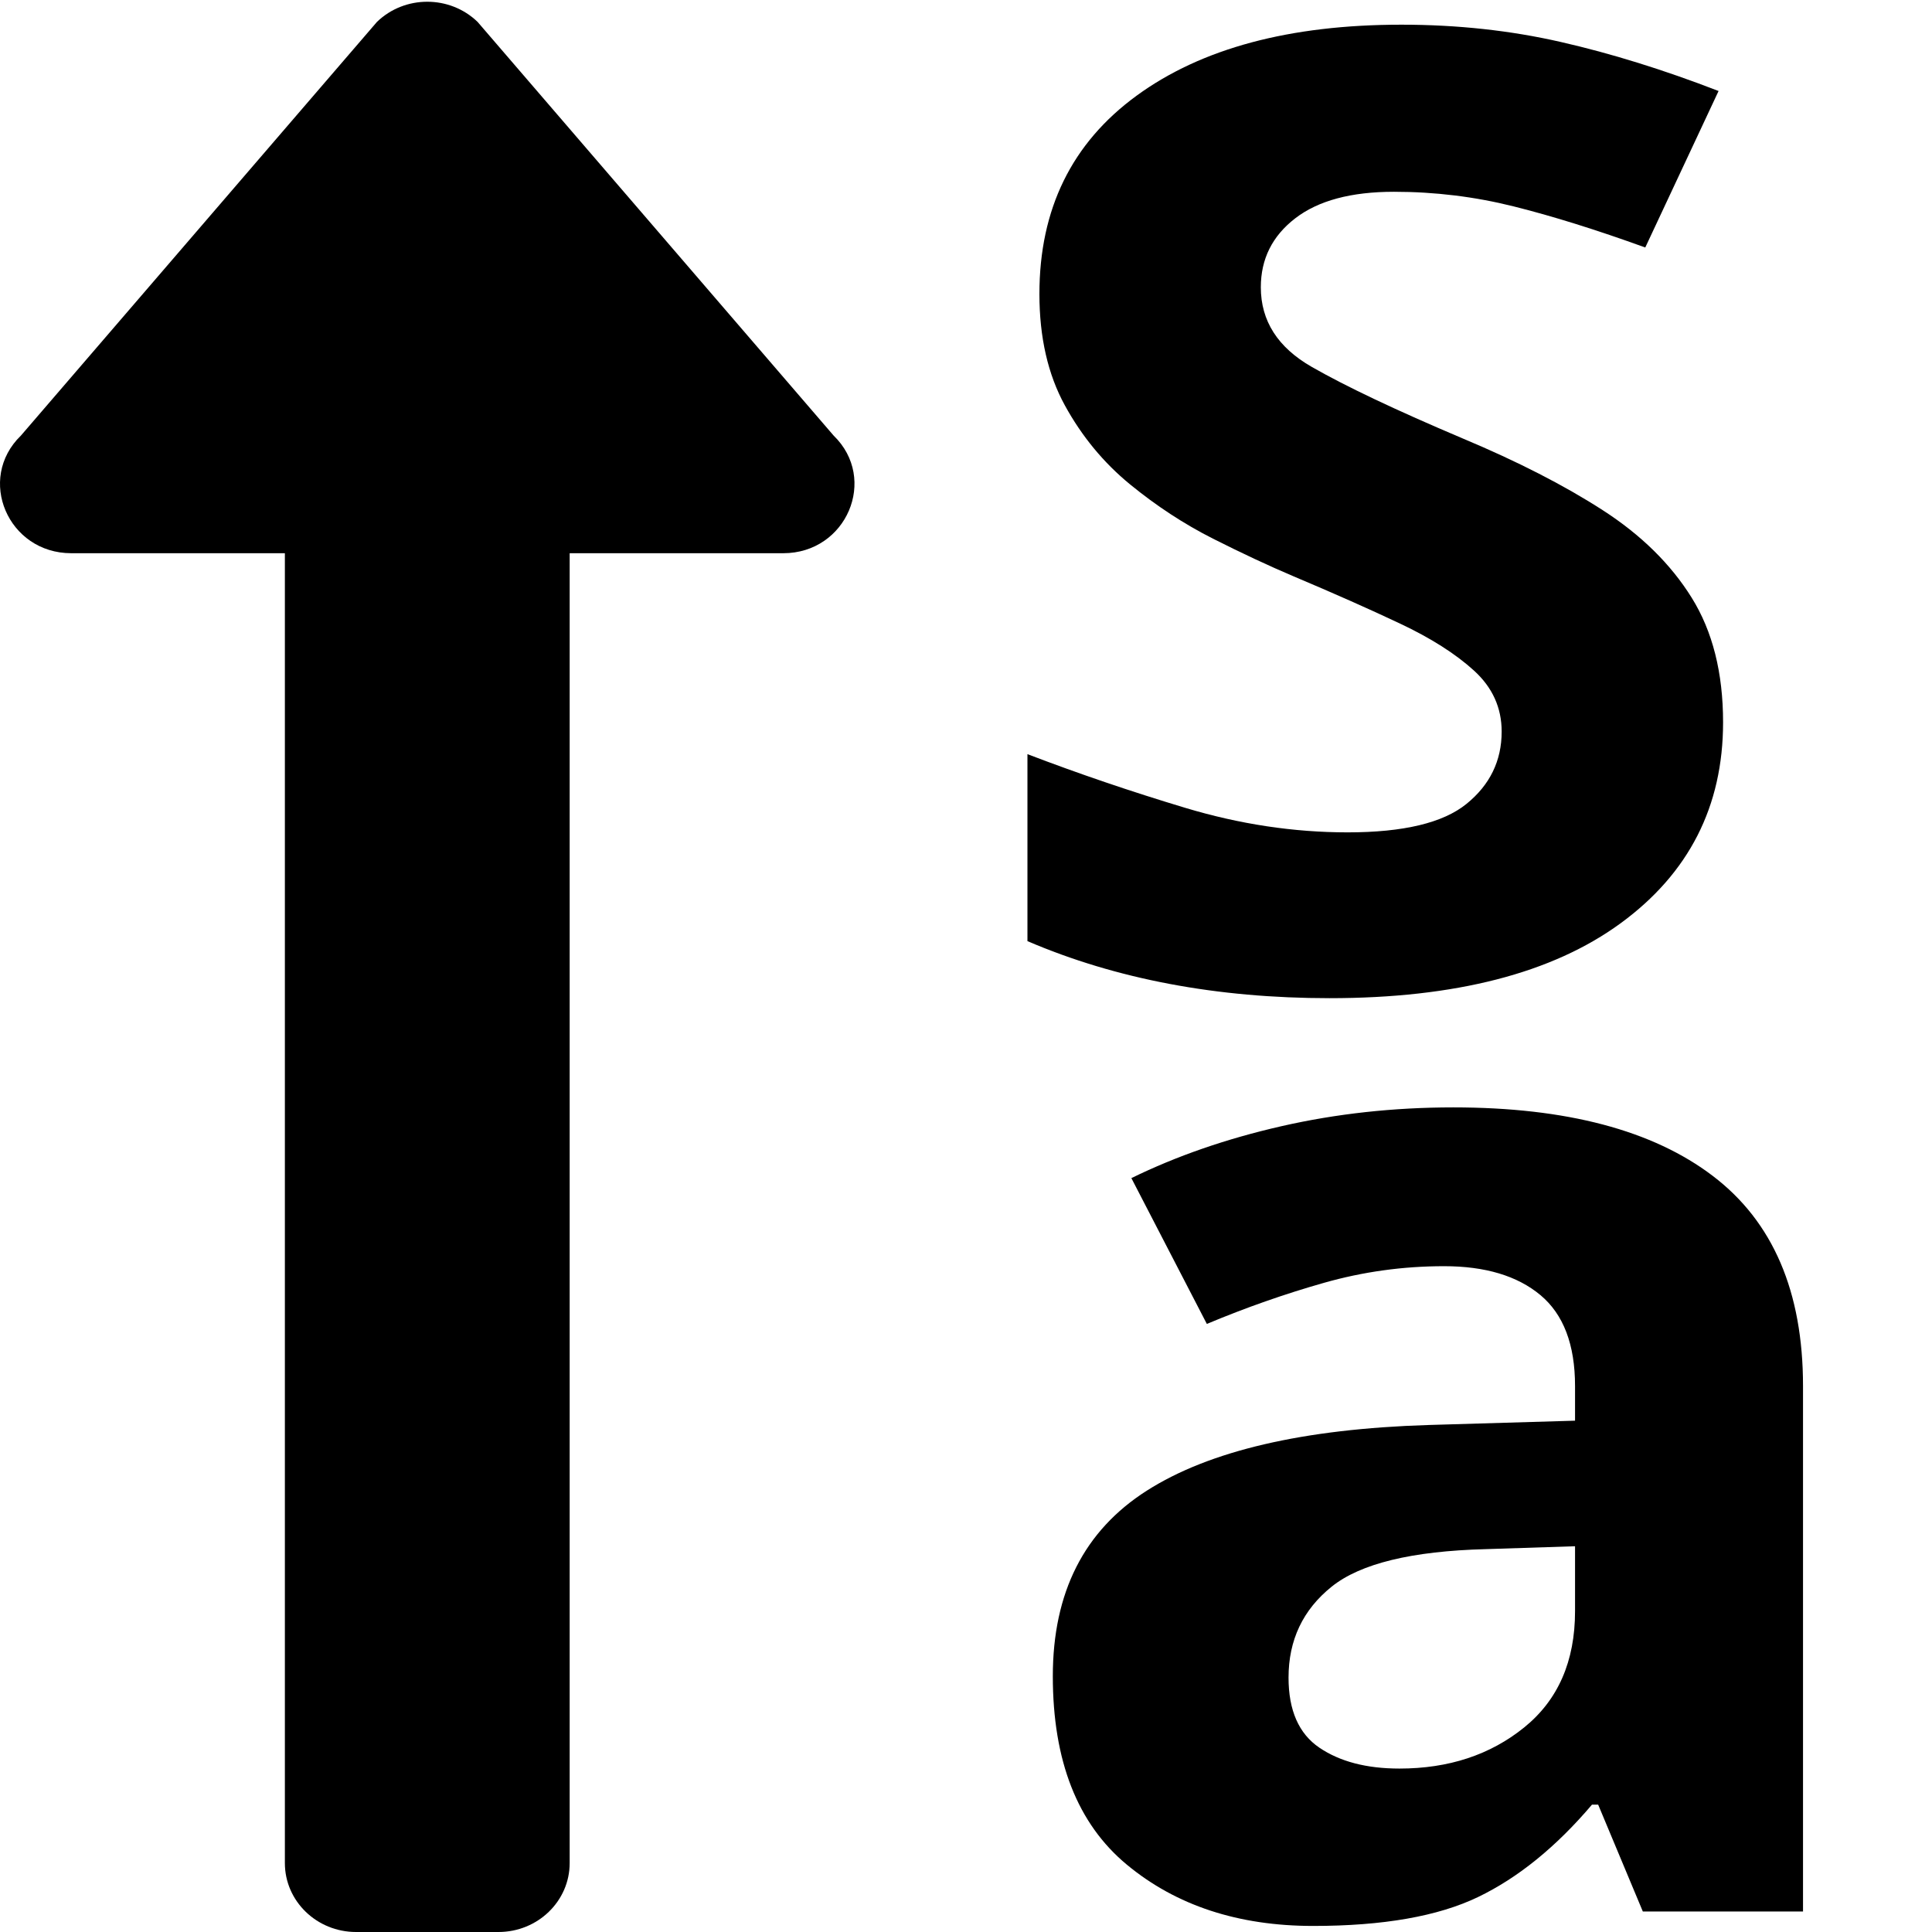
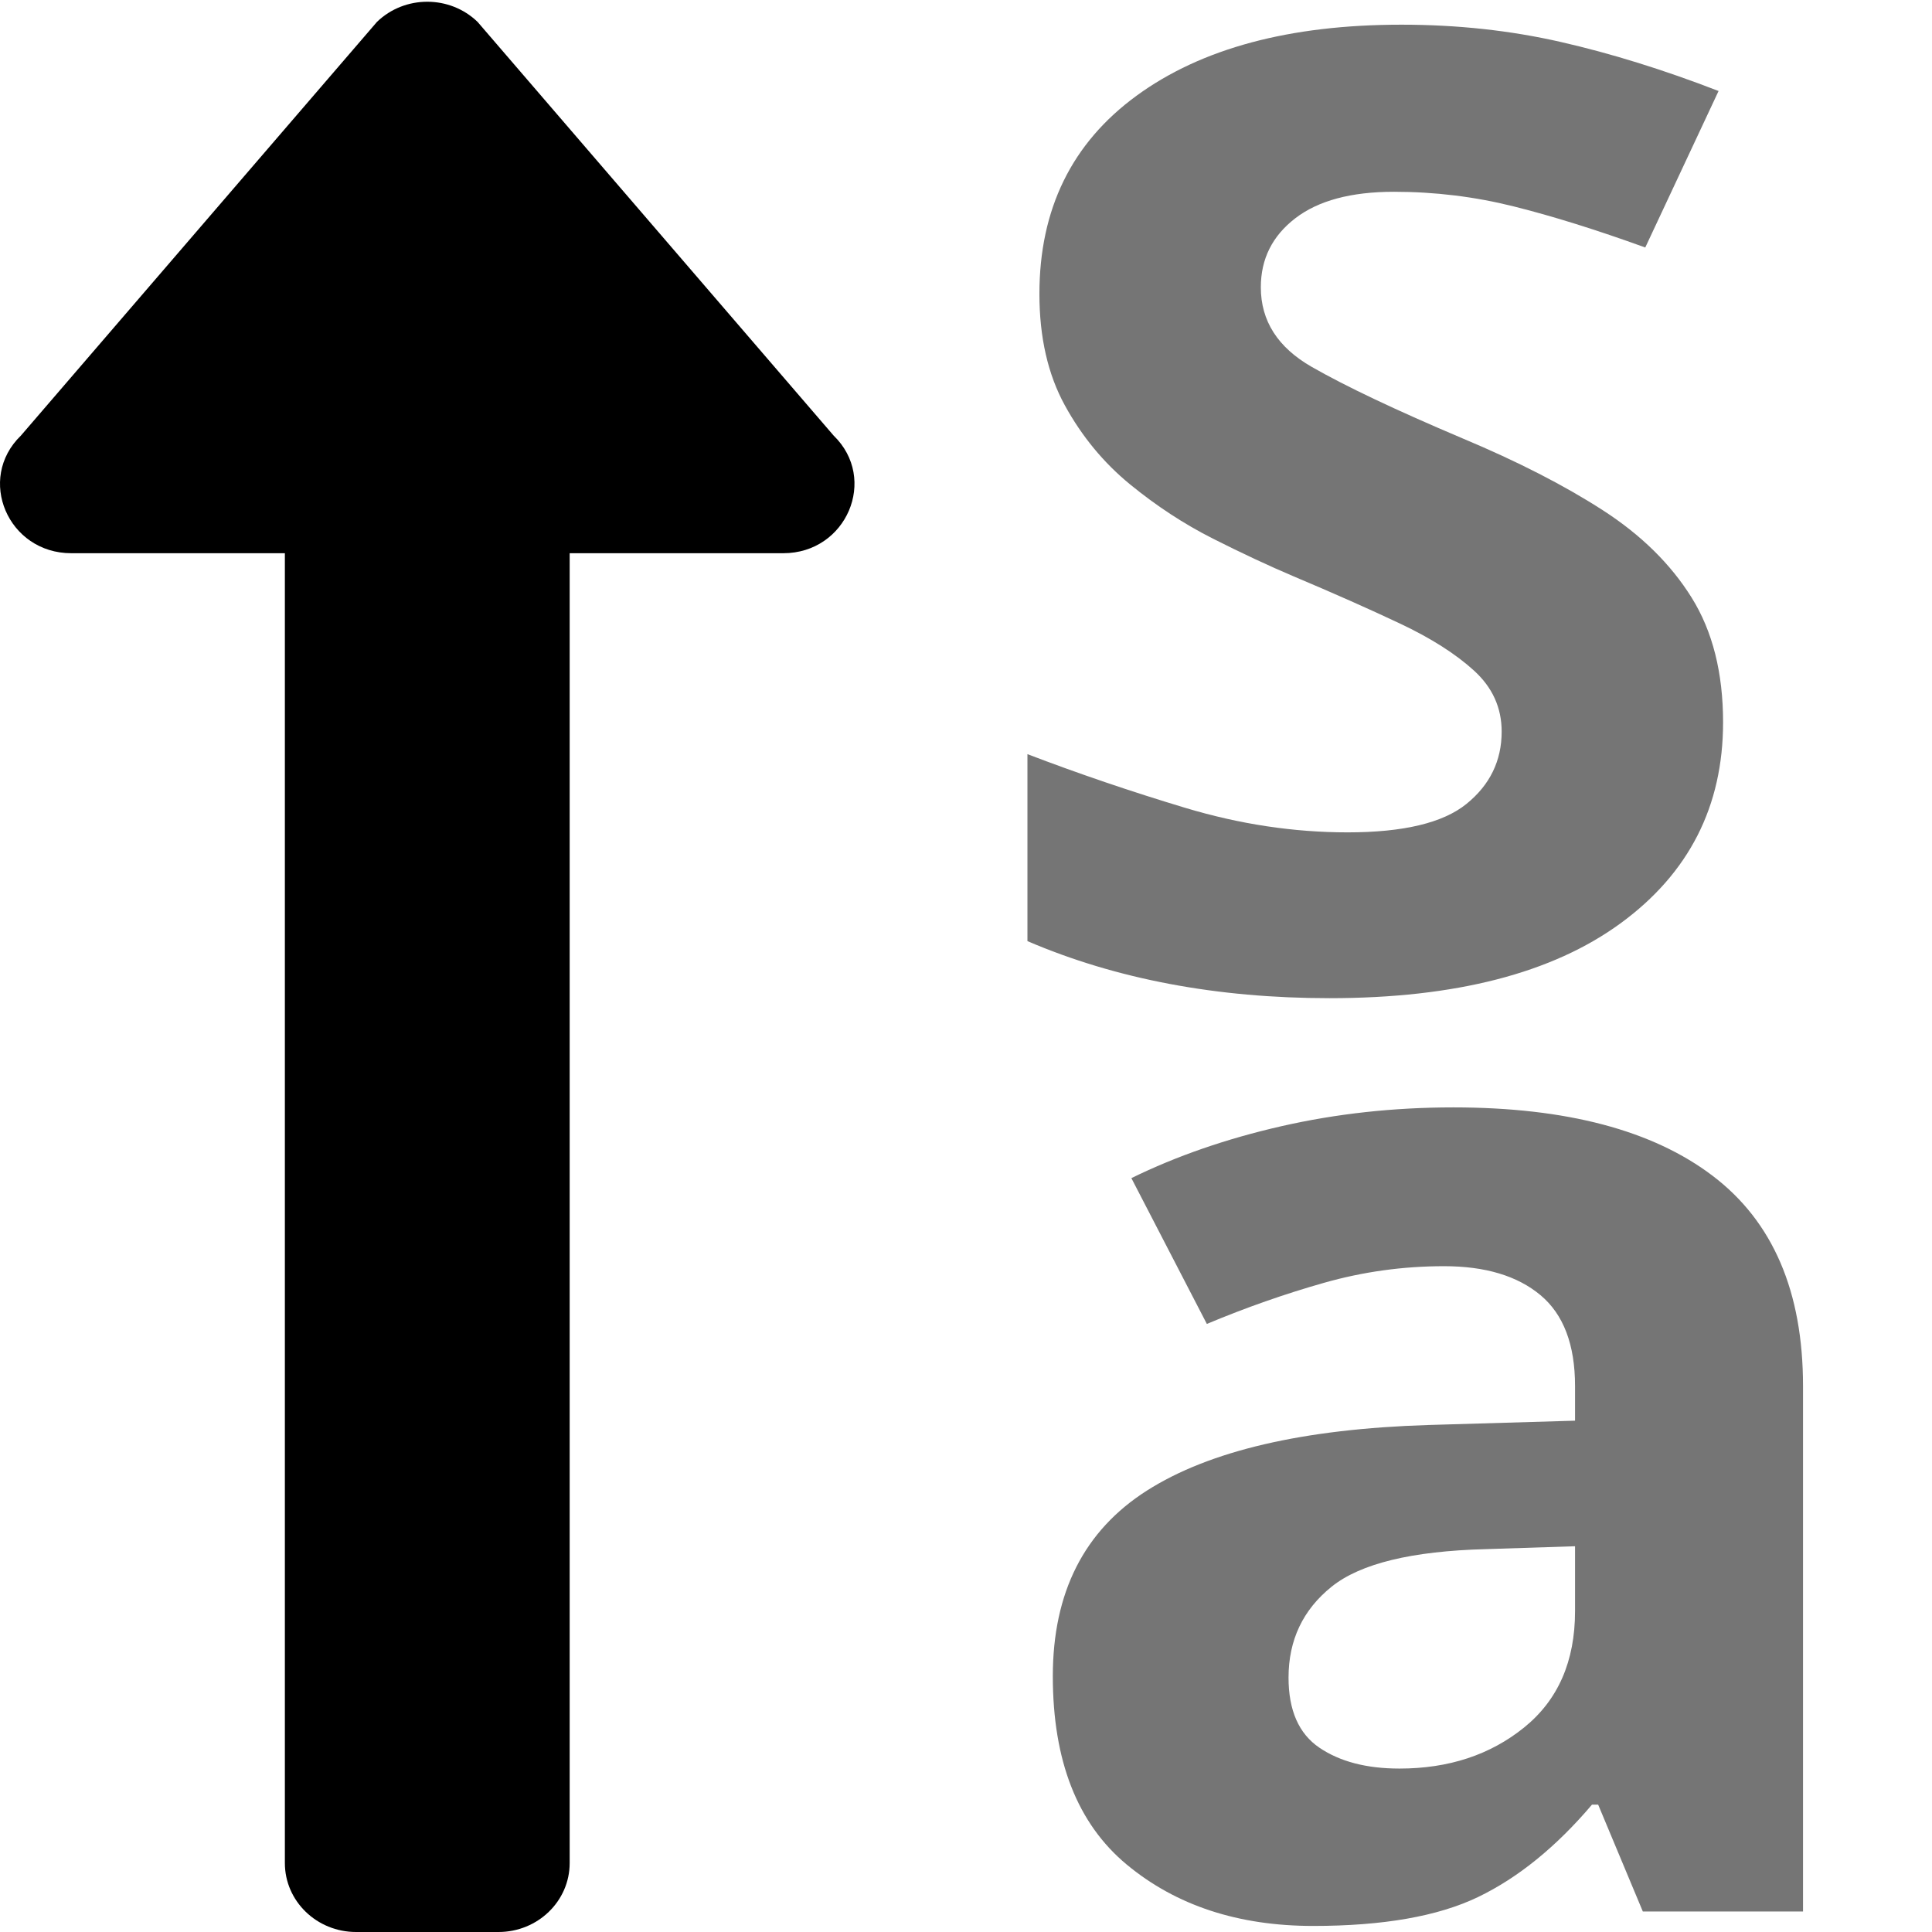
<svg xmlns="http://www.w3.org/2000/svg" viewBox="0 0 576 576" version="1.1" width="24" height="24" id="svg3911">
  <defs id="defs8" />
  <path d="m 233.522,164.935 h -63.682 v 390.512 c 0,11.35 -9.504,20.553 -21.227,20.553 h -42.455 c -11.724,0 -21.227,-9.203 -21.227,-20.553 V 164.935 H 21.248 c -18.853,0 -28.365,-22.146 -15.005,-35.081 L 112.38,6.535 c 8.289,-8.021 21.722,-8.021 30.01,0 L 248.527,129.854 c 13.32,12.91 3.861,35.081 -15.005,35.081 z" id="path2" style="fill:currentColor;stroke-width:1.305" />
-   <text transform="scale(1.062024,0.9415986)" id="text878" y="311.847" x="269.116" style="font-style:normal;font-variant:normal;font-weight:bold;font-stretch:normal;font-size:419.941px;line-height:1.25;font-family:sans-serif;stroke-width:1.496" xml:space="preserve">
-     <tspan style="font-style:normal;font-variant:normal;font-weight:bold;font-stretch:normal;font-size:419.941px;font-family:sans-serif;stroke-width:1.496" id="tspan876" y="311.847" x="269.116">S</tspan>
+   <text transform="scale(1.062024,0.9415986)" id="text878" y="311.847" x="269.116" style="font-style:normal;font-variant:normal;font-weight:bold;font-stretch:normal;font-size:419.941px;line-height:1.25;font-family:sans-serif;stroke-width:1.496;opacity:0.54;" xml:space="preserve">
+     <tspan style="font-style:normal;font-variant:normal;font-weight:bold;font-stretch:normal;font-size:419.941px;font-family:sans-serif;stroke-width:1.496;" id="tspan876" y="311.847" x="269.116">S</tspan>
  </text>
-   <text transform="scale(1.033004,0.9680507)" id="text872" y="588.691" x="285.182" style="font-style:normal;font-variant:normal;font-weight:bold;font-stretch:normal;font-size:444.592px;line-height:1.25;font-family:sans-serif;stroke-width:1.189" xml:space="preserve">
-     <tspan style="font-style:normal;font-variant:normal;font-weight:bold;font-stretch:normal;font-size:444.592px;font-family:sans-serif;stroke-width:1.189" id="tspan870" y="588.691" x="285.182">a</tspan>
+   <text transform="scale(1.033004,0.9680507)" id="text872" y="588.691" x="285.182" style="font-style:normal;font-variant:normal;font-weight:bold;font-stretch:normal;font-size:444.592px;line-height:1.25;font-family:sans-serif;stroke-width:1.189;opacity:0.54;" xml:space="preserve">
+     <tspan style="font-style:normal;font-variant:normal;font-weight:bold;font-stretch:normal;font-size:444.592px;font-family:sans-serif;stroke-width:1.189;" id="tspan870" y="588.691" x="285.182">a</tspan>
  </text>
  <text xml:space="preserve" style="font-style:normal;font-weight:normal;font-size:40px;line-height:1.25;font-family:sans-serif;letter-spacing:0px;word-spacing:0px;fill:#000000;fill-opacity:1;stroke:none" x="361.741" y="-11345.363" id="text822">
    <tspan id="tspan820" x="361.741" y="-11309.973" />
  </text>
</svg>
